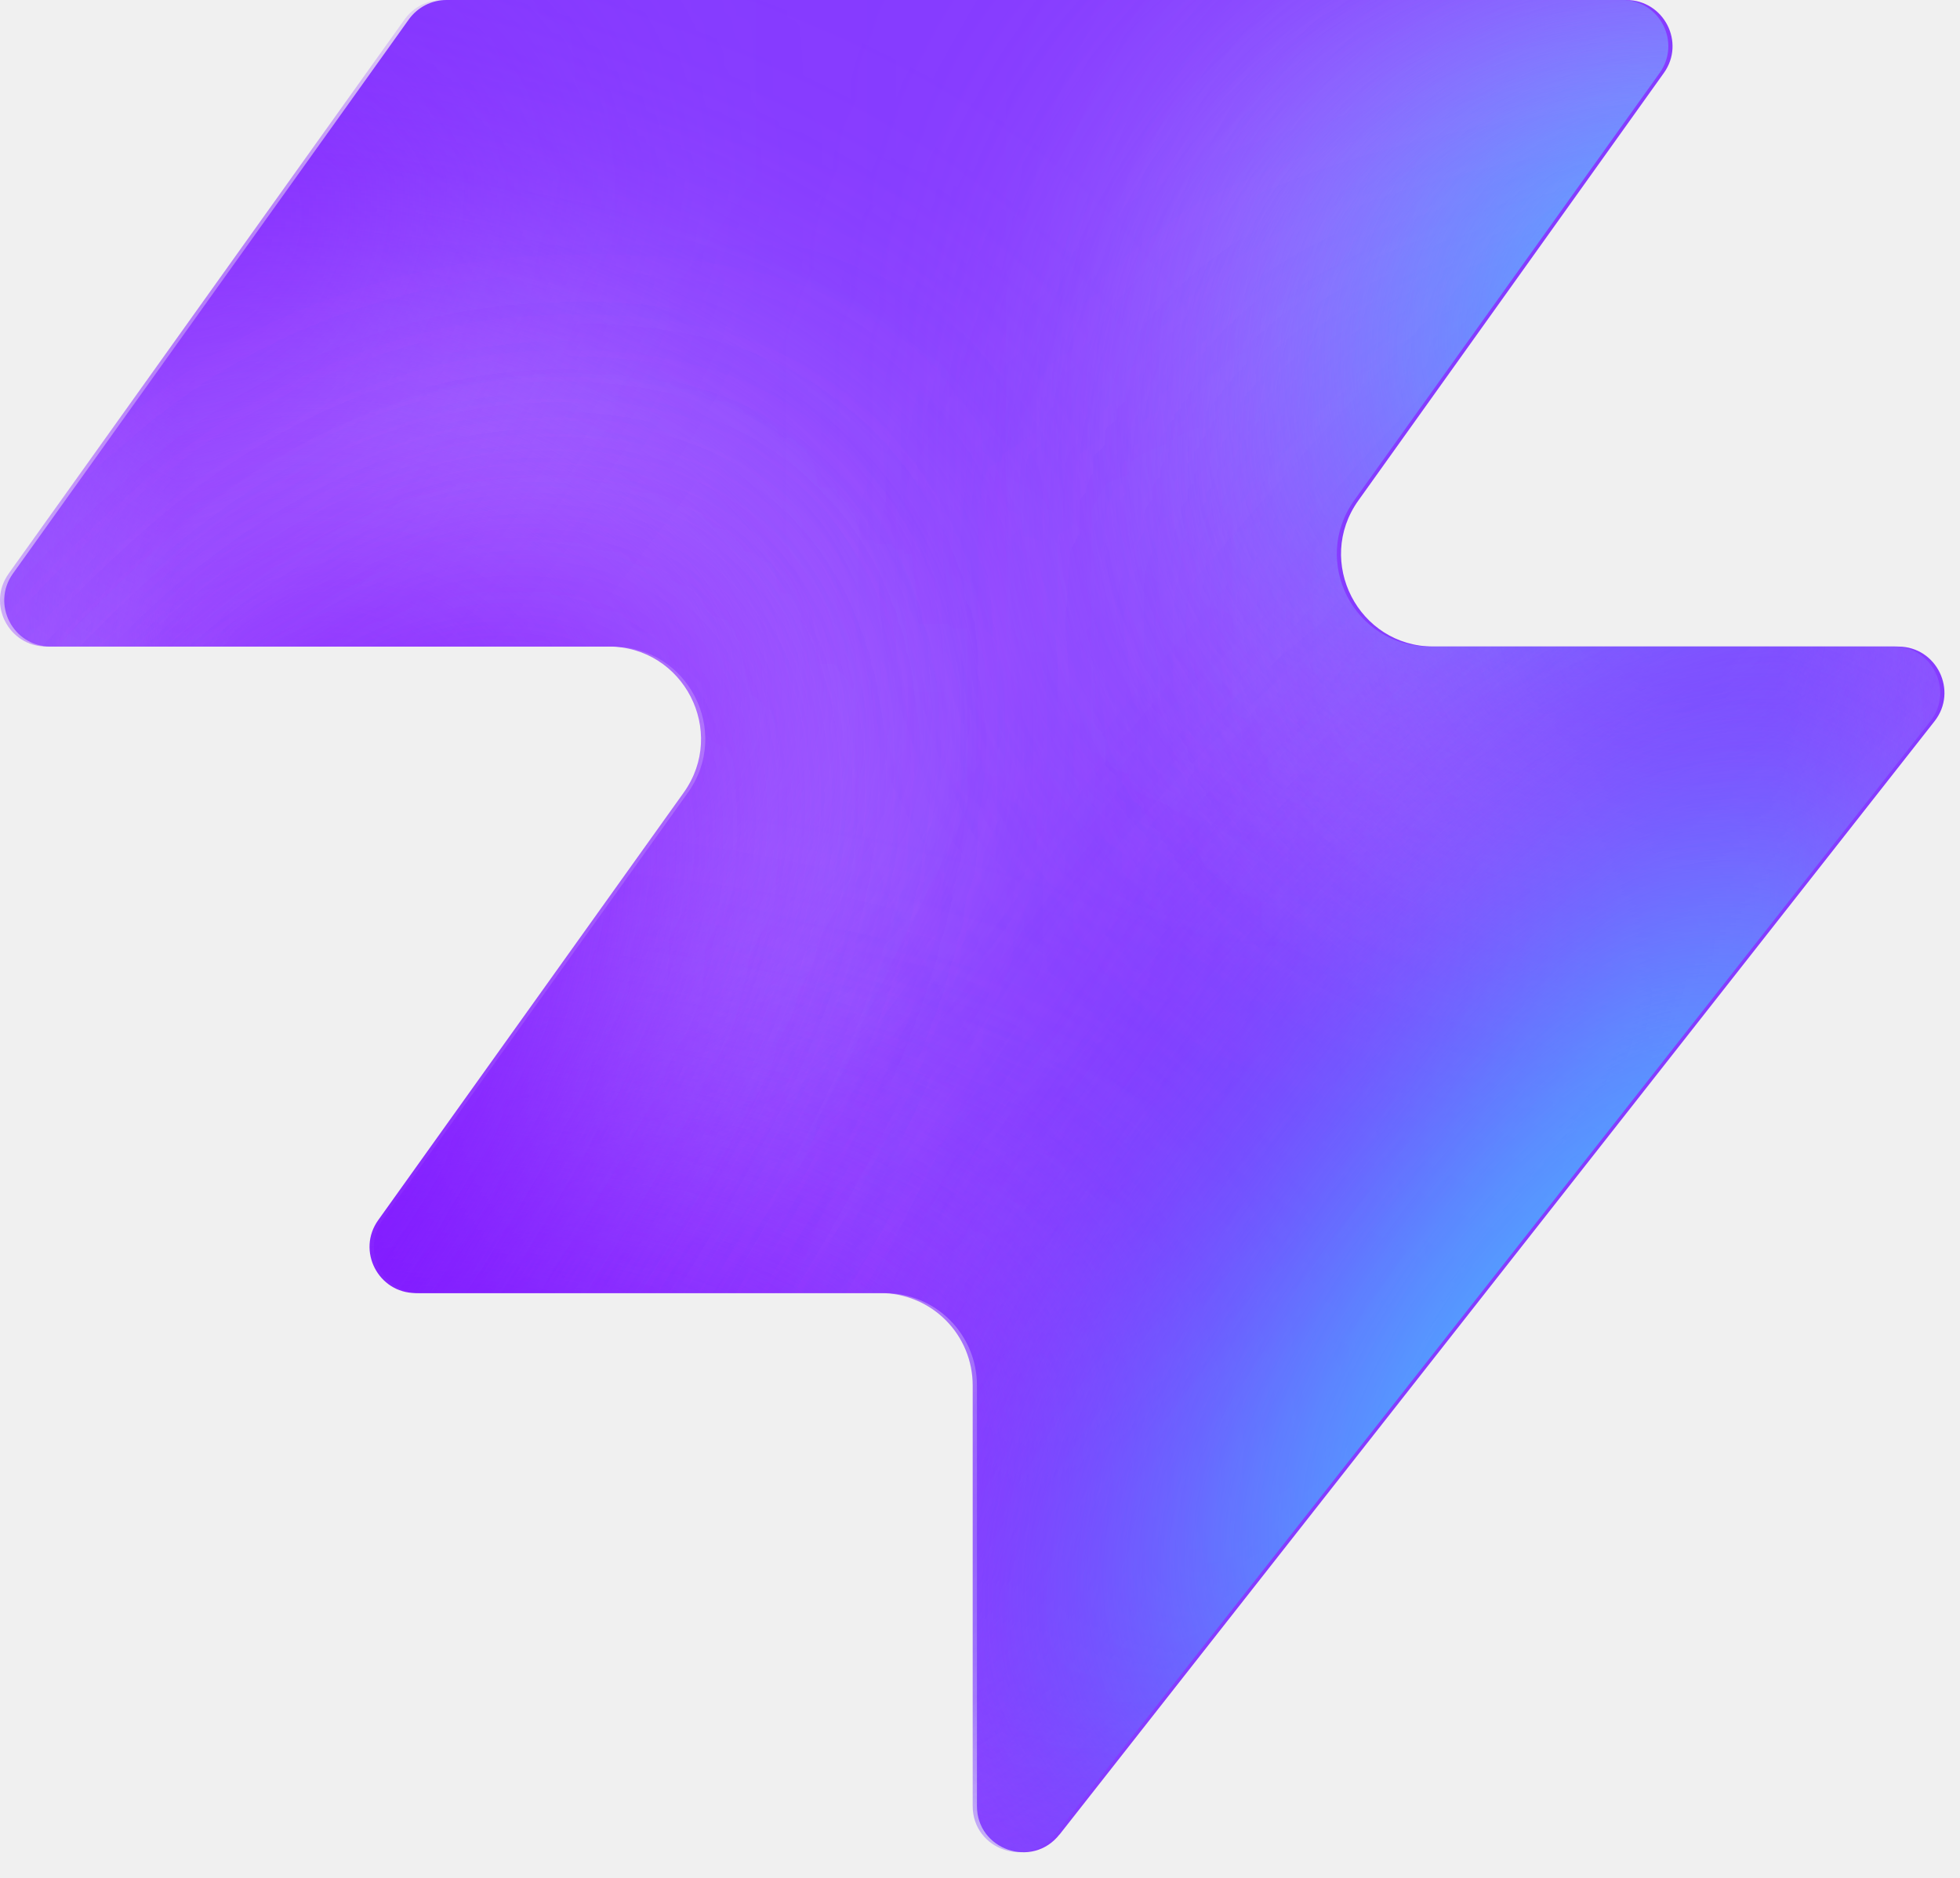
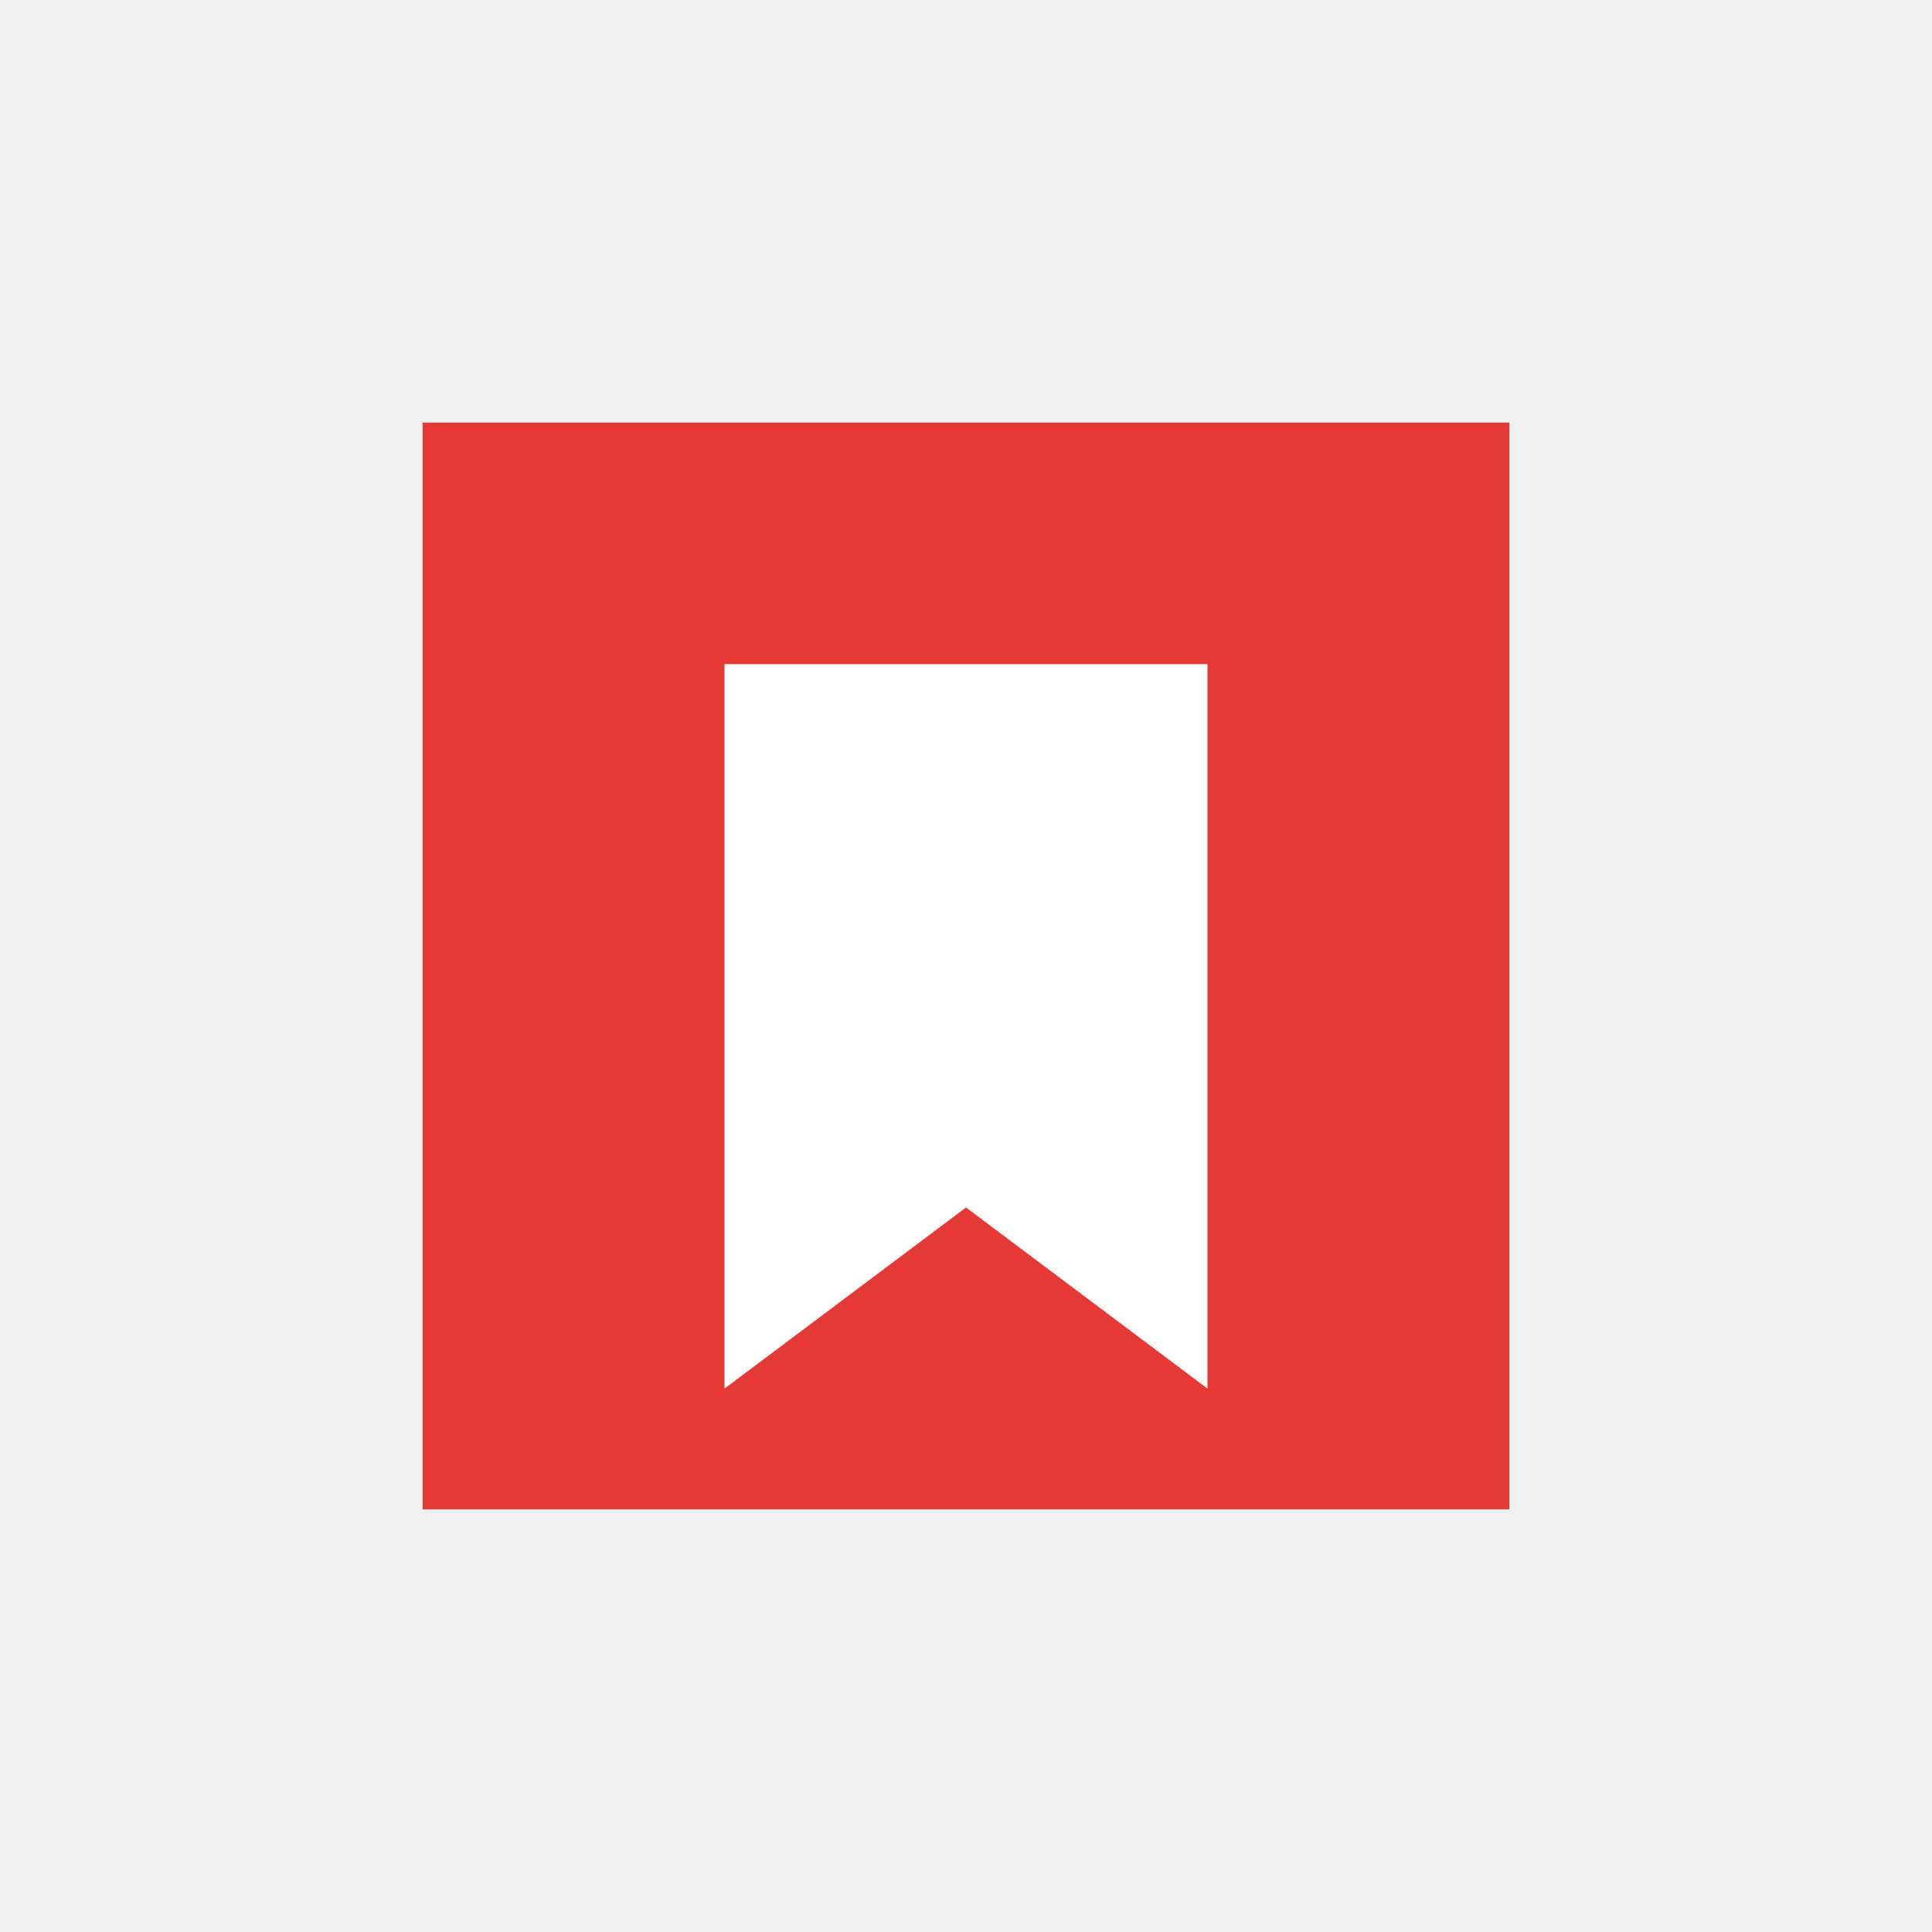
- <svg xmlns="http://www.w3.org/2000/svg" width="48" height="46" fill="none" viewBox="0 0 48 46">
-   <path fill="#863bff" d="M25.946 44.938c-.664.845-2.021.375-2.021-.698V33.937a2.26 2.26 0 0 0-2.262-2.262H10.287c-.92 0-1.456-1.04-.92-1.788l7.48-10.471c1.07-1.497 0-3.578-1.842-3.578H1.237c-.92 0-1.456-1.04-.92-1.788L10.013.474c.214-.297.556-.474.92-.474h28.894c.92 0 1.456 1.04.92 1.788l-7.48 10.471c-1.07 1.498 0 3.579 1.842 3.579h11.377c.943 0 1.473 1.088.89 1.83L25.947 44.94z" style="fill:#863bff;fill:color(display-p3 .525 .23 1);fill-opacity:1" />
-   <mask id="a" width="48" height="46" x="0" y="0" maskUnits="userSpaceOnUse" style="mask-type:alpha">
-     <path fill="#000" d="M25.842 44.938c-.664.844-2.021.375-2.021-.698V33.937a2.26 2.26 0 0 0-2.262-2.262H10.183c-.92 0-1.456-1.04-.92-1.788l7.48-10.471c1.07-1.498 0-3.579-1.842-3.579H1.133c-.92 0-1.456-1.04-.92-1.787L9.91.473c.214-.297.556-.474.92-.474h28.894c.92 0 1.456 1.04.92 1.788l-7.48 10.471c-1.07 1.498 0 3.578 1.842 3.578h11.377c.943 0 1.473 1.088.89 1.832L25.843 44.94z" style="fill:#000;fill-opacity:1" />
-   </mask>
-   <g mask="url(#a)">
-     <g filter="url(#b)">
-       <ellipse cx="5.508" cy="14.704" fill="#ede6ff" rx="5.508" ry="14.704" style="fill:#ede6ff;fill:color(display-p3 .927 .903 1);fill-opacity:1" transform="matrix(.00324 1 1 -.00324 -4.47 31.516)" />
-     </g>
-     <g filter="url(#c)">
-       <ellipse cx="10.399" cy="29.851" fill="#ede6ff" rx="10.399" ry="29.851" style="fill:#ede6ff;fill:color(display-p3 .927 .903 1);fill-opacity:1" transform="matrix(.00324 1 1 -.00324 -39.328 7.883)" />
-     </g>
-     <g filter="url(#d)">
-       <ellipse cx="5.508" cy="30.487" fill="#7e14ff" rx="5.508" ry="30.487" style="fill:#7e14ff;fill:color(display-p3 .492 .077 1);fill-opacity:1" transform="rotate(89.814 -25.913 -14.639)scale(1 -1)" />
-     </g>
-     <g filter="url(#e)">
-       <ellipse cx="5.508" cy="30.599" fill="#7e14ff" rx="5.508" ry="30.599" style="fill:#7e14ff;fill:color(display-p3 .492 .077 1);fill-opacity:1" transform="rotate(89.814 -32.644 -3.334)scale(1 -1)" />
-     </g>
-     <g filter="url(#f)">
-       <ellipse cx="5.508" cy="30.599" fill="#7e14ff" rx="5.508" ry="30.599" style="fill:#7e14ff;fill:color(display-p3 .492 .077 1);fill-opacity:1" transform="matrix(.00324 1 1 -.00324 -34.34 30.47)" />
-     </g>
-     <g filter="url(#g)">
-       <ellipse cx="14.072" cy="22.078" fill="#ede6ff" rx="14.072" ry="22.078" style="fill:#ede6ff;fill:color(display-p3 .927 .903 1);fill-opacity:1" transform="rotate(93.35 24.506 48.493)scale(-1 1)" />
-     </g>
-     <g filter="url(#h)">
-       <ellipse cx="3.47" cy="21.501" fill="#7e14ff" rx="3.47" ry="21.501" style="fill:#7e14ff;fill:color(display-p3 .492 .077 1);fill-opacity:1" transform="rotate(89.009 28.708 47.59)scale(-1 1)" />
-     </g>
-     <g filter="url(#i)">
-       <ellipse cx="3.47" cy="21.501" fill="#7e14ff" rx="3.47" ry="21.501" style="fill:#7e14ff;fill:color(display-p3 .492 .077 1);fill-opacity:1" transform="rotate(89.009 28.708 47.59)scale(-1 1)" />
-     </g>
-     <g filter="url(#j)">
-       <ellipse cx=".387" cy="8.972" fill="#7e14ff" rx="4.407" ry="29.108" style="fill:#7e14ff;fill:color(display-p3 .492 .077 1);fill-opacity:1" transform="rotate(39.51 .387 8.972)" />
-     </g>
-     <g filter="url(#k)">
-       <ellipse cx="47.523" cy="-6.092" fill="#7e14ff" rx="4.407" ry="29.108" style="fill:#7e14ff;fill:color(display-p3 .492 .077 1);fill-opacity:1" transform="rotate(37.892 47.523 -6.092)" />
-     </g>
-     <g filter="url(#l)">
-       <ellipse cx="41.412" cy="6.333" fill="#47bfff" rx="5.971" ry="9.665" style="fill:#47bfff;fill:color(display-p3 .28 .748 1);fill-opacity:1" transform="rotate(37.892 41.412 6.333)" />
-     </g>
-     <g filter="url(#m)">
-       <ellipse cx="-1.879" cy="38.332" fill="#7e14ff" rx="4.407" ry="29.108" style="fill:#7e14ff;fill:color(display-p3 .492 .077 1);fill-opacity:1" transform="rotate(37.892 -1.88 38.332)" />
-     </g>
-     <g filter="url(#n)">
-       <ellipse cx="-1.879" cy="38.332" fill="#7e14ff" rx="4.407" ry="29.108" style="fill:#7e14ff;fill:color(display-p3 .492 .077 1);fill-opacity:1" transform="rotate(37.892 -1.88 38.332)" />
-     </g>
-     <g filter="url(#o)">
-       <ellipse cx="35.651" cy="29.907" fill="#7e14ff" rx="4.407" ry="29.108" style="fill:#7e14ff;fill:color(display-p3 .492 .077 1);fill-opacity:1" transform="rotate(37.892 35.651 29.907)" />
-     </g>
-     <g filter="url(#p)">
-       <ellipse cx="38.418" cy="32.4" fill="#47bfff" rx="5.971" ry="15.297" style="fill:#47bfff;fill:color(display-p3 .28 .748 1);fill-opacity:1" transform="rotate(37.892 38.418 32.4)" />
-     </g>
-   </g>
-   <defs>
-     <filter id="b" width="60.045" height="41.654" x="-19.77" y="16.149" color-interpolation-filters="sRGB" filterUnits="userSpaceOnUse">
-       <feFlood flood-opacity="0" result="BackgroundImageFix" />
-       <feBlend in="SourceGraphic" in2="BackgroundImageFix" result="shape" />
-       <feGaussianBlur result="effect1_foregroundBlur_2002_17158" stdDeviation="7.659" />
-     </filter>
-     <filter id="c" width="90.34" height="51.437" x="-54.613" y="-7.533" color-interpolation-filters="sRGB" filterUnits="userSpaceOnUse">
-       <feFlood flood-opacity="0" result="BackgroundImageFix" />
-       <feBlend in="SourceGraphic" in2="BackgroundImageFix" result="shape" />
-       <feGaussianBlur result="effect1_foregroundBlur_2002_17158" stdDeviation="7.659" />
-     </filter>
-     <filter id="d" width="79.355" height="29.4" x="-49.64" y="2.03" color-interpolation-filters="sRGB" filterUnits="userSpaceOnUse">
-       <feFlood flood-opacity="0" result="BackgroundImageFix" />
-       <feBlend in="SourceGraphic" in2="BackgroundImageFix" result="shape" />
-       <feGaussianBlur result="effect1_foregroundBlur_2002_17158" stdDeviation="4.596" />
-     </filter>
-     <filter id="e" width="79.579" height="29.4" x="-45.045" y="20.029" color-interpolation-filters="sRGB" filterUnits="userSpaceOnUse">
-       <feFlood flood-opacity="0" result="BackgroundImageFix" />
-       <feBlend in="SourceGraphic" in2="BackgroundImageFix" result="shape" />
-       <feGaussianBlur result="effect1_foregroundBlur_2002_17158" stdDeviation="4.596" />
-     </filter>
-     <filter id="f" width="79.579" height="29.4" x="-43.513" y="21.178" color-interpolation-filters="sRGB" filterUnits="userSpaceOnUse">
-       <feFlood flood-opacity="0" result="BackgroundImageFix" />
-       <feBlend in="SourceGraphic" in2="BackgroundImageFix" result="shape" />
-       <feGaussianBlur result="effect1_foregroundBlur_2002_17158" stdDeviation="4.596" />
-     </filter>
-     <filter id="g" width="74.749" height="58.852" x="15.756" y="-17.901" color-interpolation-filters="sRGB" filterUnits="userSpaceOnUse">
-       <feFlood flood-opacity="0" result="BackgroundImageFix" />
-       <feBlend in="SourceGraphic" in2="BackgroundImageFix" result="shape" />
-       <feGaussianBlur result="effect1_foregroundBlur_2002_17158" stdDeviation="7.659" />
-     </filter>
-     <filter id="h" width="61.377" height="25.362" x="23.548" y="2.284" color-interpolation-filters="sRGB" filterUnits="userSpaceOnUse">
-       <feFlood flood-opacity="0" result="BackgroundImageFix" />
-       <feBlend in="SourceGraphic" in2="BackgroundImageFix" result="shape" />
-       <feGaussianBlur result="effect1_foregroundBlur_2002_17158" stdDeviation="4.596" />
-     </filter>
-     <filter id="i" width="61.377" height="25.362" x="23.548" y="2.284" color-interpolation-filters="sRGB" filterUnits="userSpaceOnUse">
-       <feFlood flood-opacity="0" result="BackgroundImageFix" />
-       <feBlend in="SourceGraphic" in2="BackgroundImageFix" result="shape" />
-       <feGaussianBlur result="effect1_foregroundBlur_2002_17158" stdDeviation="4.596" />
-     </filter>
-     <filter id="j" width="56.045" height="63.649" x="-27.636" y="-22.853" color-interpolation-filters="sRGB" filterUnits="userSpaceOnUse">
-       <feFlood flood-opacity="0" result="BackgroundImageFix" />
-       <feBlend in="SourceGraphic" in2="BackgroundImageFix" result="shape" />
-       <feGaussianBlur result="effect1_foregroundBlur_2002_17158" stdDeviation="4.596" />
-     </filter>
-     <filter id="k" width="54.814" height="64.646" x="20.116" y="-38.415" color-interpolation-filters="sRGB" filterUnits="userSpaceOnUse">
-       <feFlood flood-opacity="0" result="BackgroundImageFix" />
-       <feBlend in="SourceGraphic" in2="BackgroundImageFix" result="shape" />
-       <feGaussianBlur result="effect1_foregroundBlur_2002_17158" stdDeviation="4.596" />
-     </filter>
-     <filter id="l" width="33.541" height="35.313" x="24.641" y="-11.323" color-interpolation-filters="sRGB" filterUnits="userSpaceOnUse">
-       <feFlood flood-opacity="0" result="BackgroundImageFix" />
-       <feBlend in="SourceGraphic" in2="BackgroundImageFix" result="shape" />
-       <feGaussianBlur result="effect1_foregroundBlur_2002_17158" stdDeviation="4.596" />
-     </filter>
-     <filter id="m" width="54.814" height="64.646" x="-29.286" y="6.009" color-interpolation-filters="sRGB" filterUnits="userSpaceOnUse">
-       <feFlood flood-opacity="0" result="BackgroundImageFix" />
-       <feBlend in="SourceGraphic" in2="BackgroundImageFix" result="shape" />
-       <feGaussianBlur result="effect1_foregroundBlur_2002_17158" stdDeviation="4.596" />
-     </filter>
-     <filter id="n" width="54.814" height="64.646" x="-29.286" y="6.009" color-interpolation-filters="sRGB" filterUnits="userSpaceOnUse">
-       <feFlood flood-opacity="0" result="BackgroundImageFix" />
-       <feBlend in="SourceGraphic" in2="BackgroundImageFix" result="shape" />
-       <feGaussianBlur result="effect1_foregroundBlur_2002_17158" stdDeviation="4.596" />
-     </filter>
-     <filter id="o" width="54.814" height="64.646" x="8.244" y="-2.416" color-interpolation-filters="sRGB" filterUnits="userSpaceOnUse">
-       <feFlood flood-opacity="0" result="BackgroundImageFix" />
-       <feBlend in="SourceGraphic" in2="BackgroundImageFix" result="shape" />
-       <feGaussianBlur result="effect1_foregroundBlur_2002_17158" stdDeviation="4.596" />
-     </filter>
-     <filter id="p" width="39.409" height="43.623" x="18.713" y="10.588" color-interpolation-filters="sRGB" filterUnits="userSpaceOnUse">
-       <feFlood flood-opacity="0" result="BackgroundImageFix" />
-       <feBlend in="SourceGraphic" in2="BackgroundImageFix" result="shape" />
-       <feGaussianBlur result="effect1_foregroundBlur_2002_17158" stdDeviation="4.596" />
-     </filter>
-   </defs>
+ <svg xmlns="http://www.w3.org/2000/svg" viewBox="0 0 64 64">
+   <rect width="64" height="64" rx="0" fill="#F0F0F0" />
+   <rect x="14" y="14" width="36" height="36" fill="#E53935" />
+   <path d="M24 22h16v24l-8-6-8 6z" fill="#fff" />
</svg>
